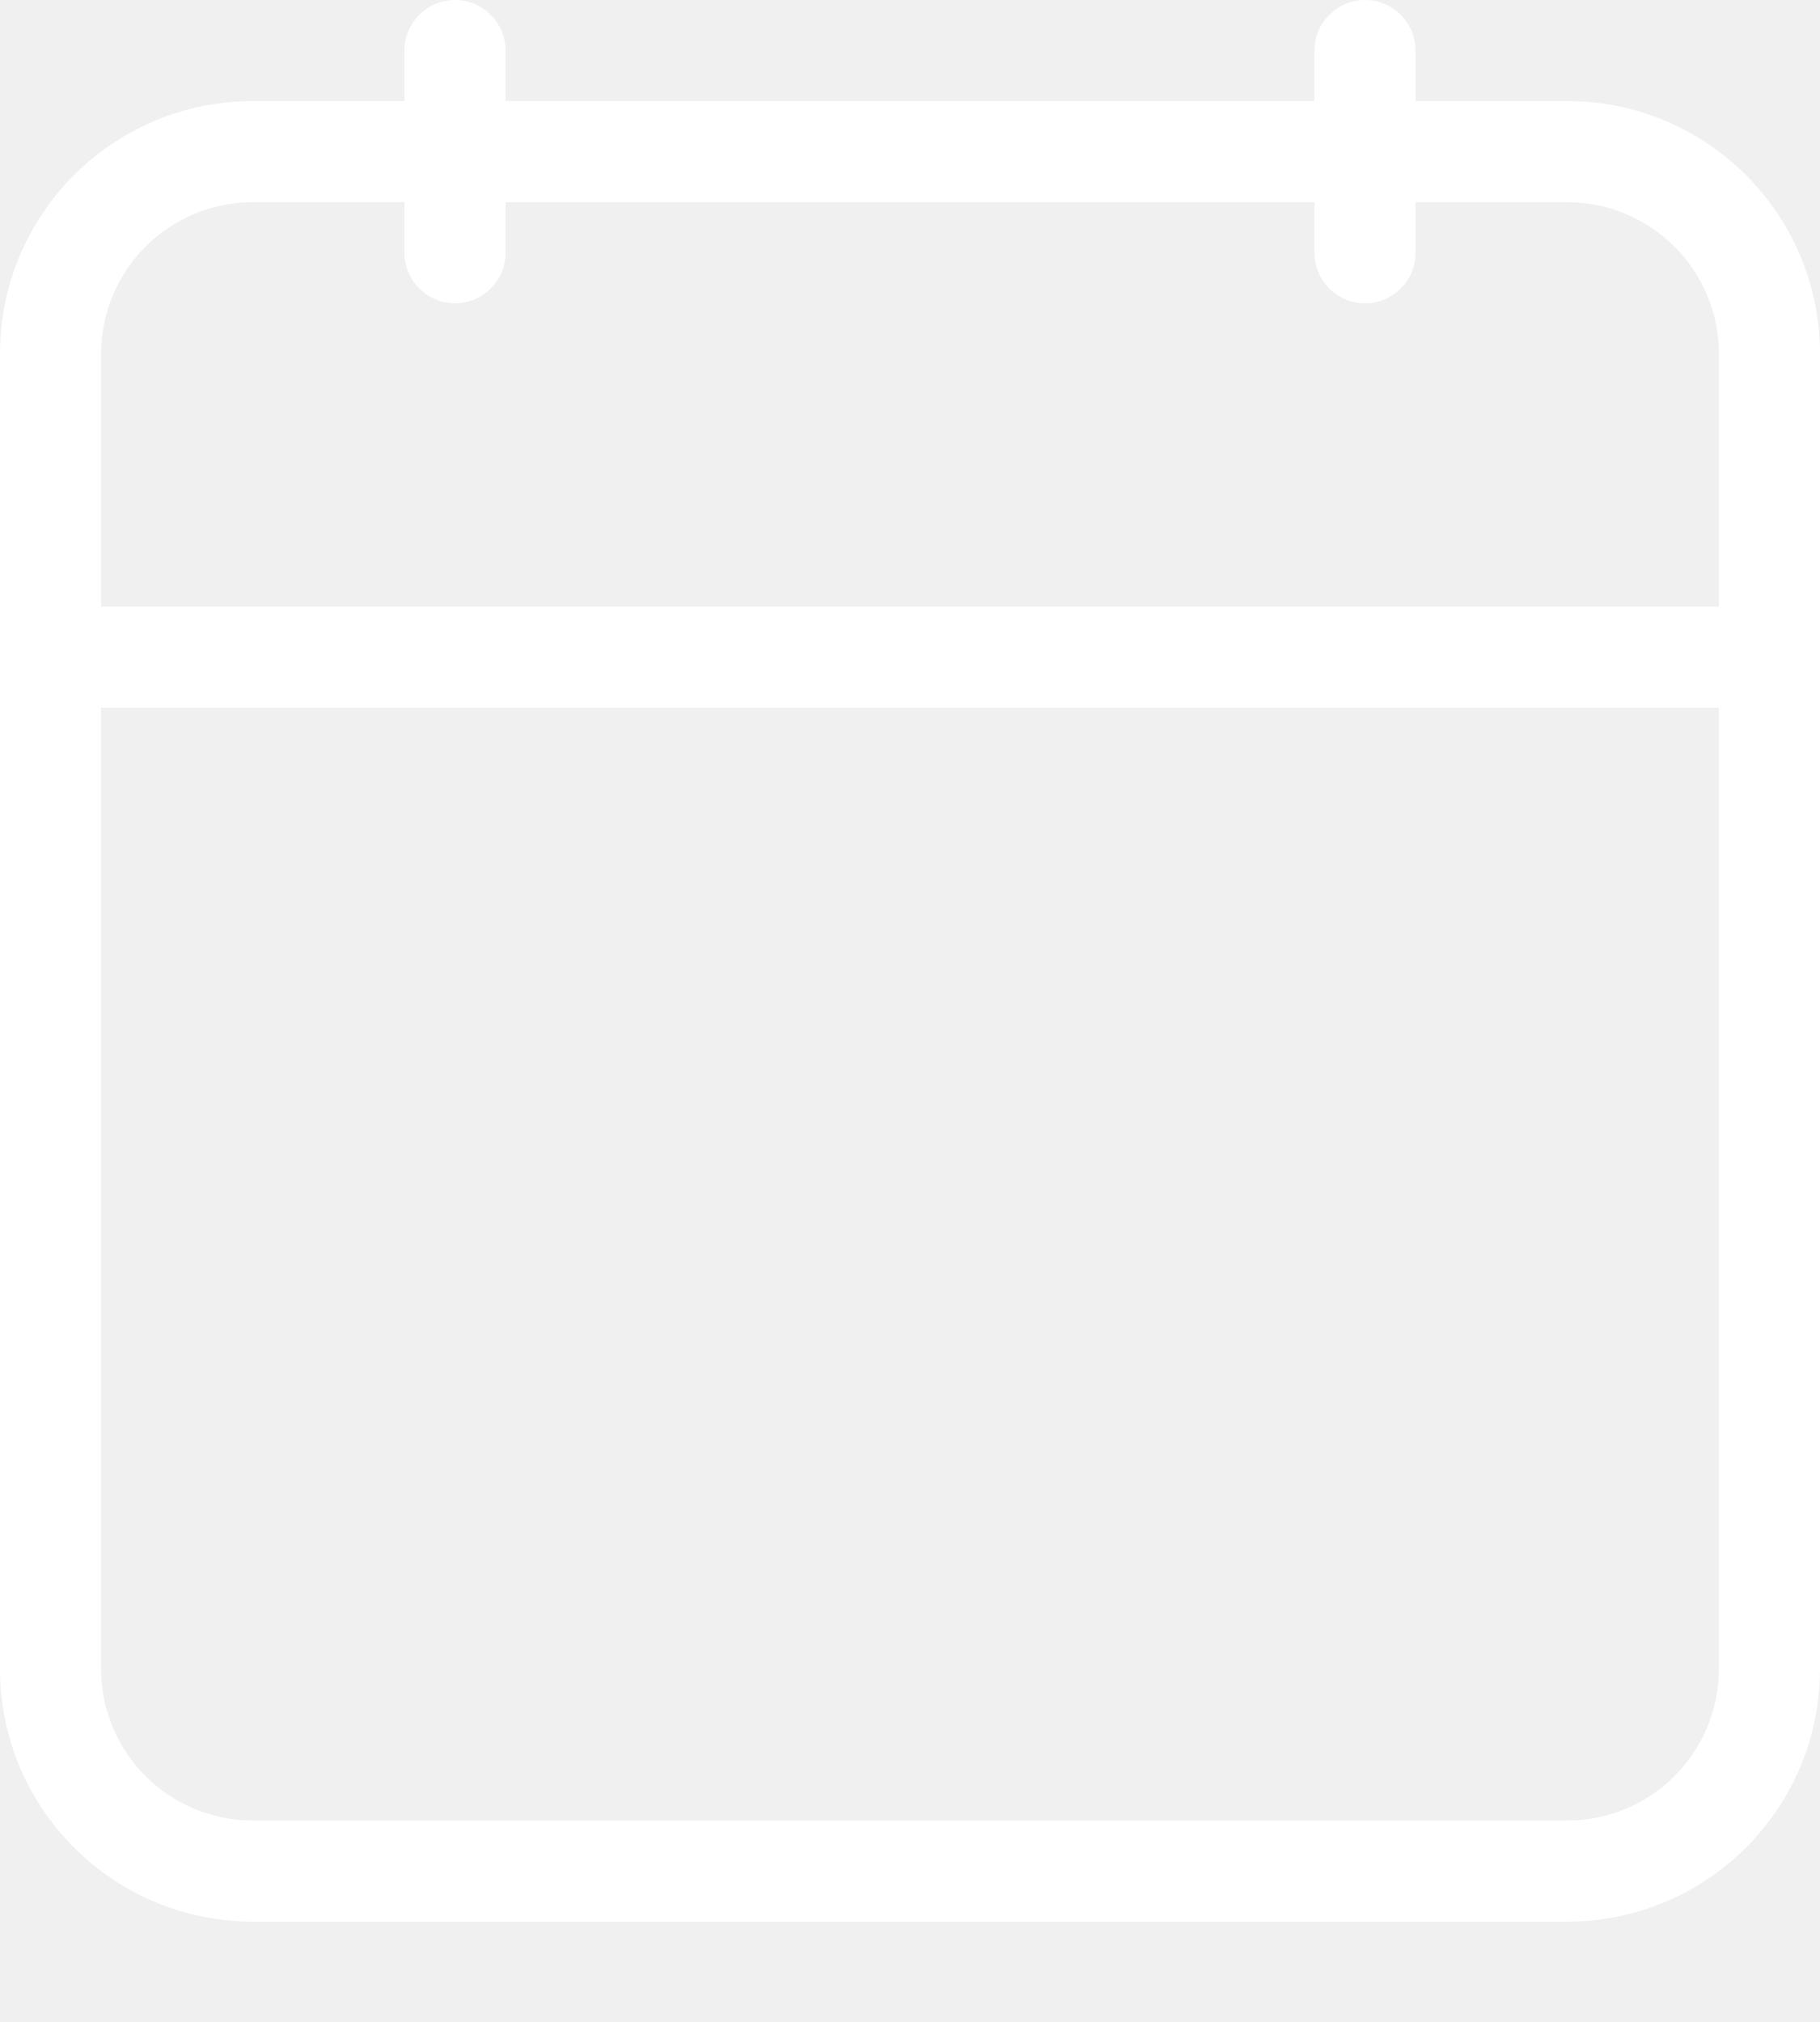
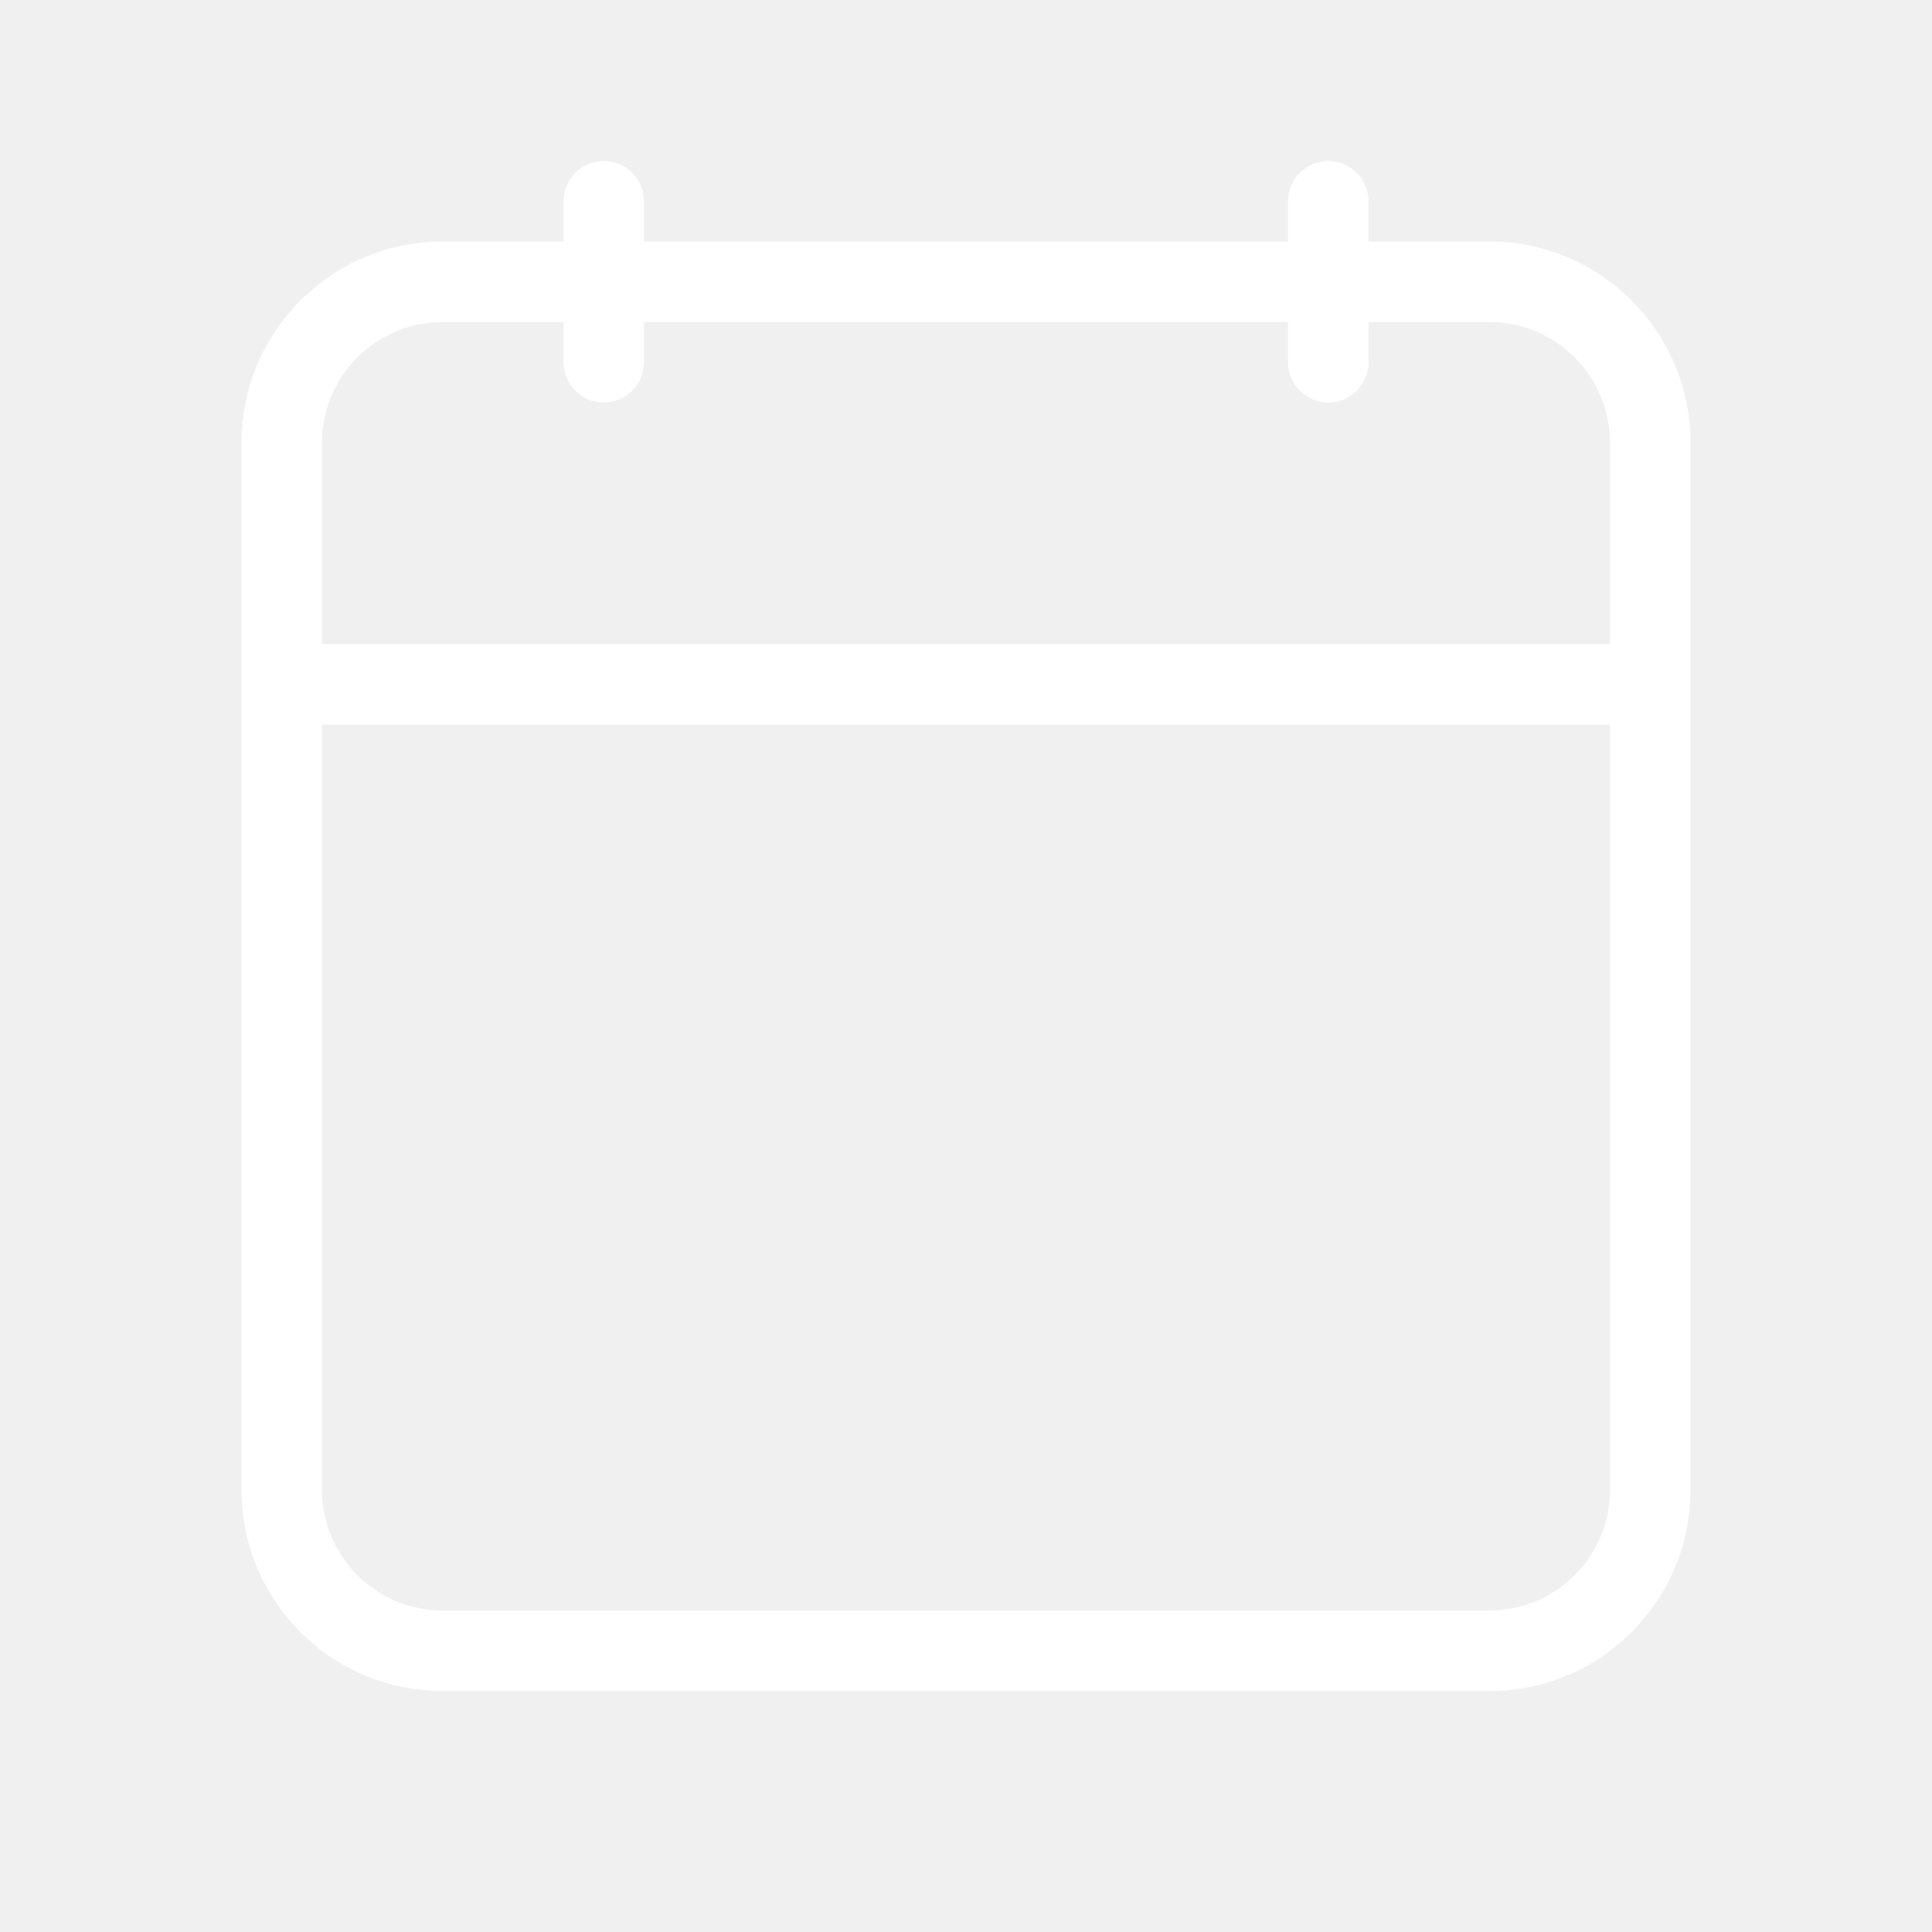
- <svg xmlns="http://www.w3.org/2000/svg" width="18" height="20" viewBox="0 0 18 20" fill="none">
-   <path d="M13 2H5V2.5C5 2.776 4.776 3 4.5 3C4.224 3 4 2.776 4 2.5V2H2.5C1.672 2 1 2.672 1 3.5V6H17V3.5C17 2.672 16.328 2 15.5 2H14V2.5C14 2.776 13.776 3 13.5 3C13.224 3 13 2.776 13 2.5V2ZM14 1H15.5C16.881 1 18 2.119 18 3.5V16.507C18 17.888 16.881 19.007 15.5 19.007H2.5C1.119 19.007 0 17.888 0 16.507V3.5C0 2.119 1.119 1 2.5 1H4V0.5C4 0.224 4.224 0 4.5 0C4.776 0 5 0.224 5 0.5V1H13V0.5C13 0.224 13.224 0 13.5 0C13.776 0 14 0.224 14 0.5V1ZM17 7H1V16.507C1 17.336 1.672 18.007 2.5 18.007H15.5C16.328 18.007 17 17.336 17 16.507V7Z" fill="white" />
+ <svg xmlns="http://www.w3.org/2000/svg" width="24" height="24" viewBox="0 0 24 24" fill="none">
+   <path d="M16 4H8V4.5C8 4.776 7.776 5 7.5 5C7.224 5 7 4.776 7 4.5V4H5.5C4.672 4 4 4.672 4 5.5V8H20V5.5C20 4.672 19.328 4 18.5 4H17V4.5C17 4.776 16.776 5 16.5 5C16.224 5 16 4.776 16 4.5V4ZM17 3H18.5C19.881 3 21 4.119 21 5.5V18.507C21 19.888 19.881 21.007 18.5 21.007H5.5C4.119 21.007 3 19.888 3 18.507V5.5C3 4.119 4.119 3 5.5 3H7V2.5C7 2.224 7.224 2 7.5 2C7.776 2 8 2.224 8 2.5V3H16V2.5C16 2.224 16.224 2 16.5 2C16.776 2 17 2.224 17 2.5V3ZM20 9H4V18.507C4 19.336 4.672 20.007 5.5 20.007H18.5C19.328 20.007 20 19.336 20 18.507V9Z" fill="white" />
</svg>
